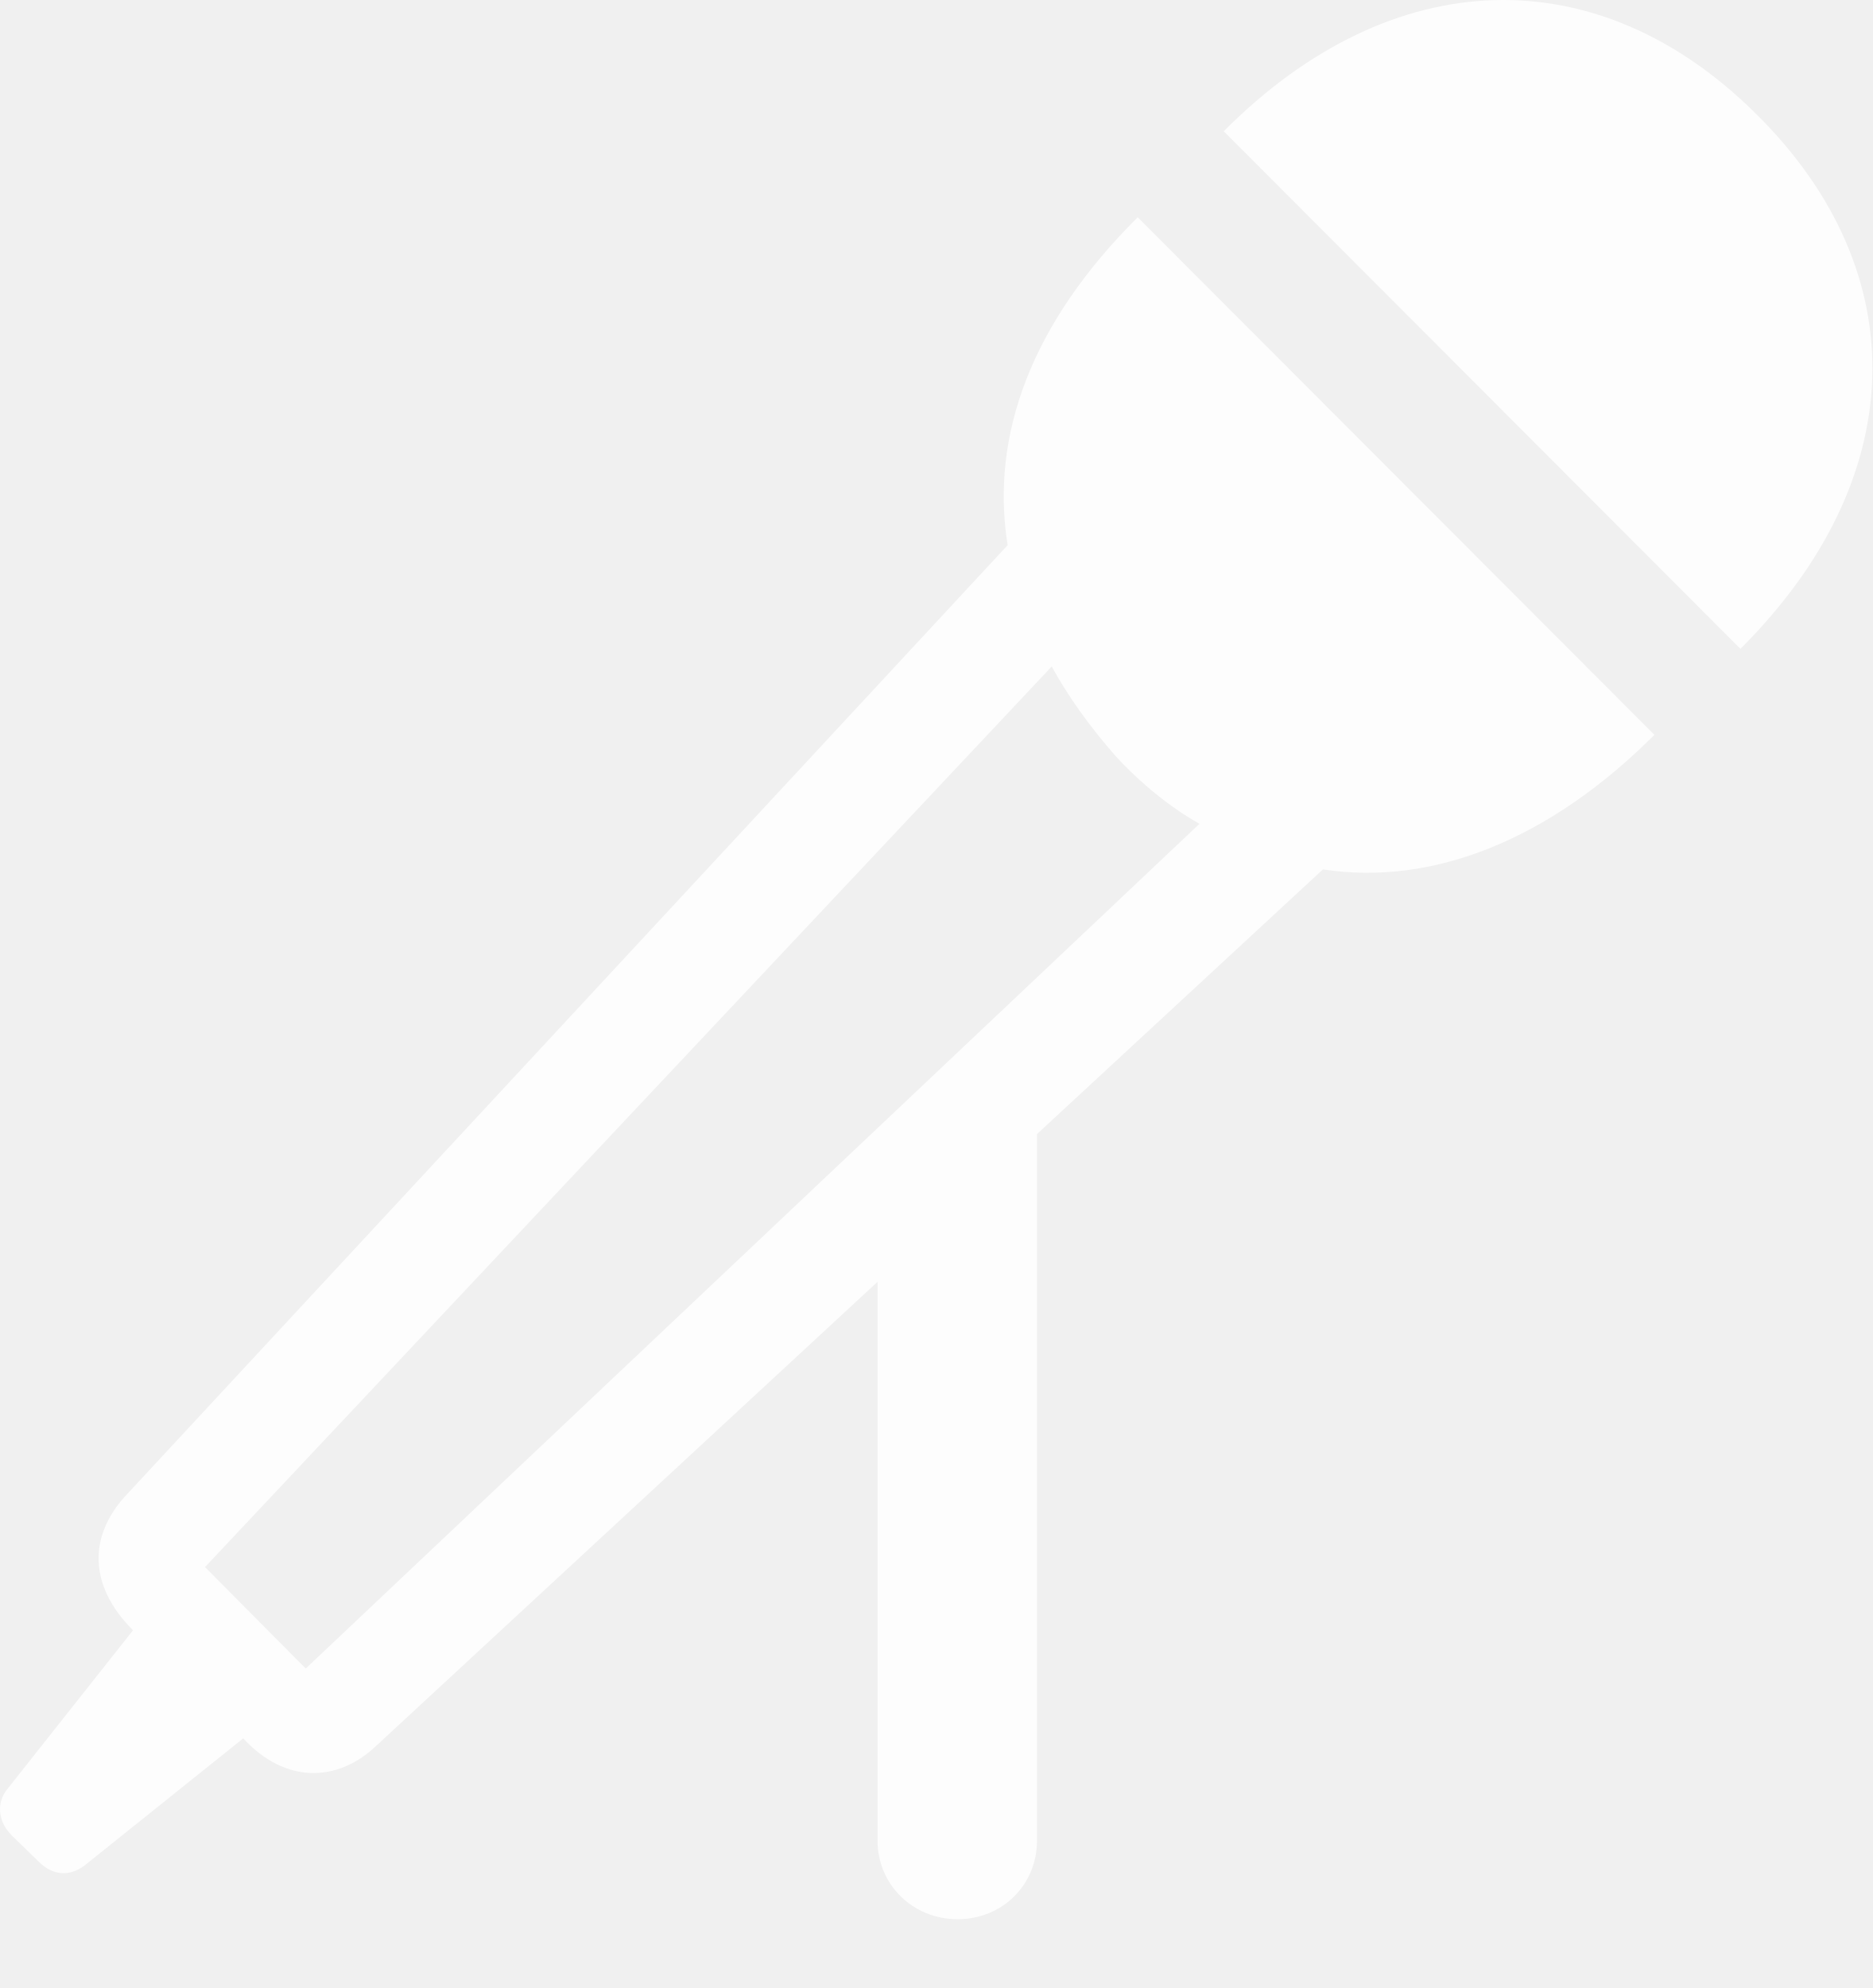
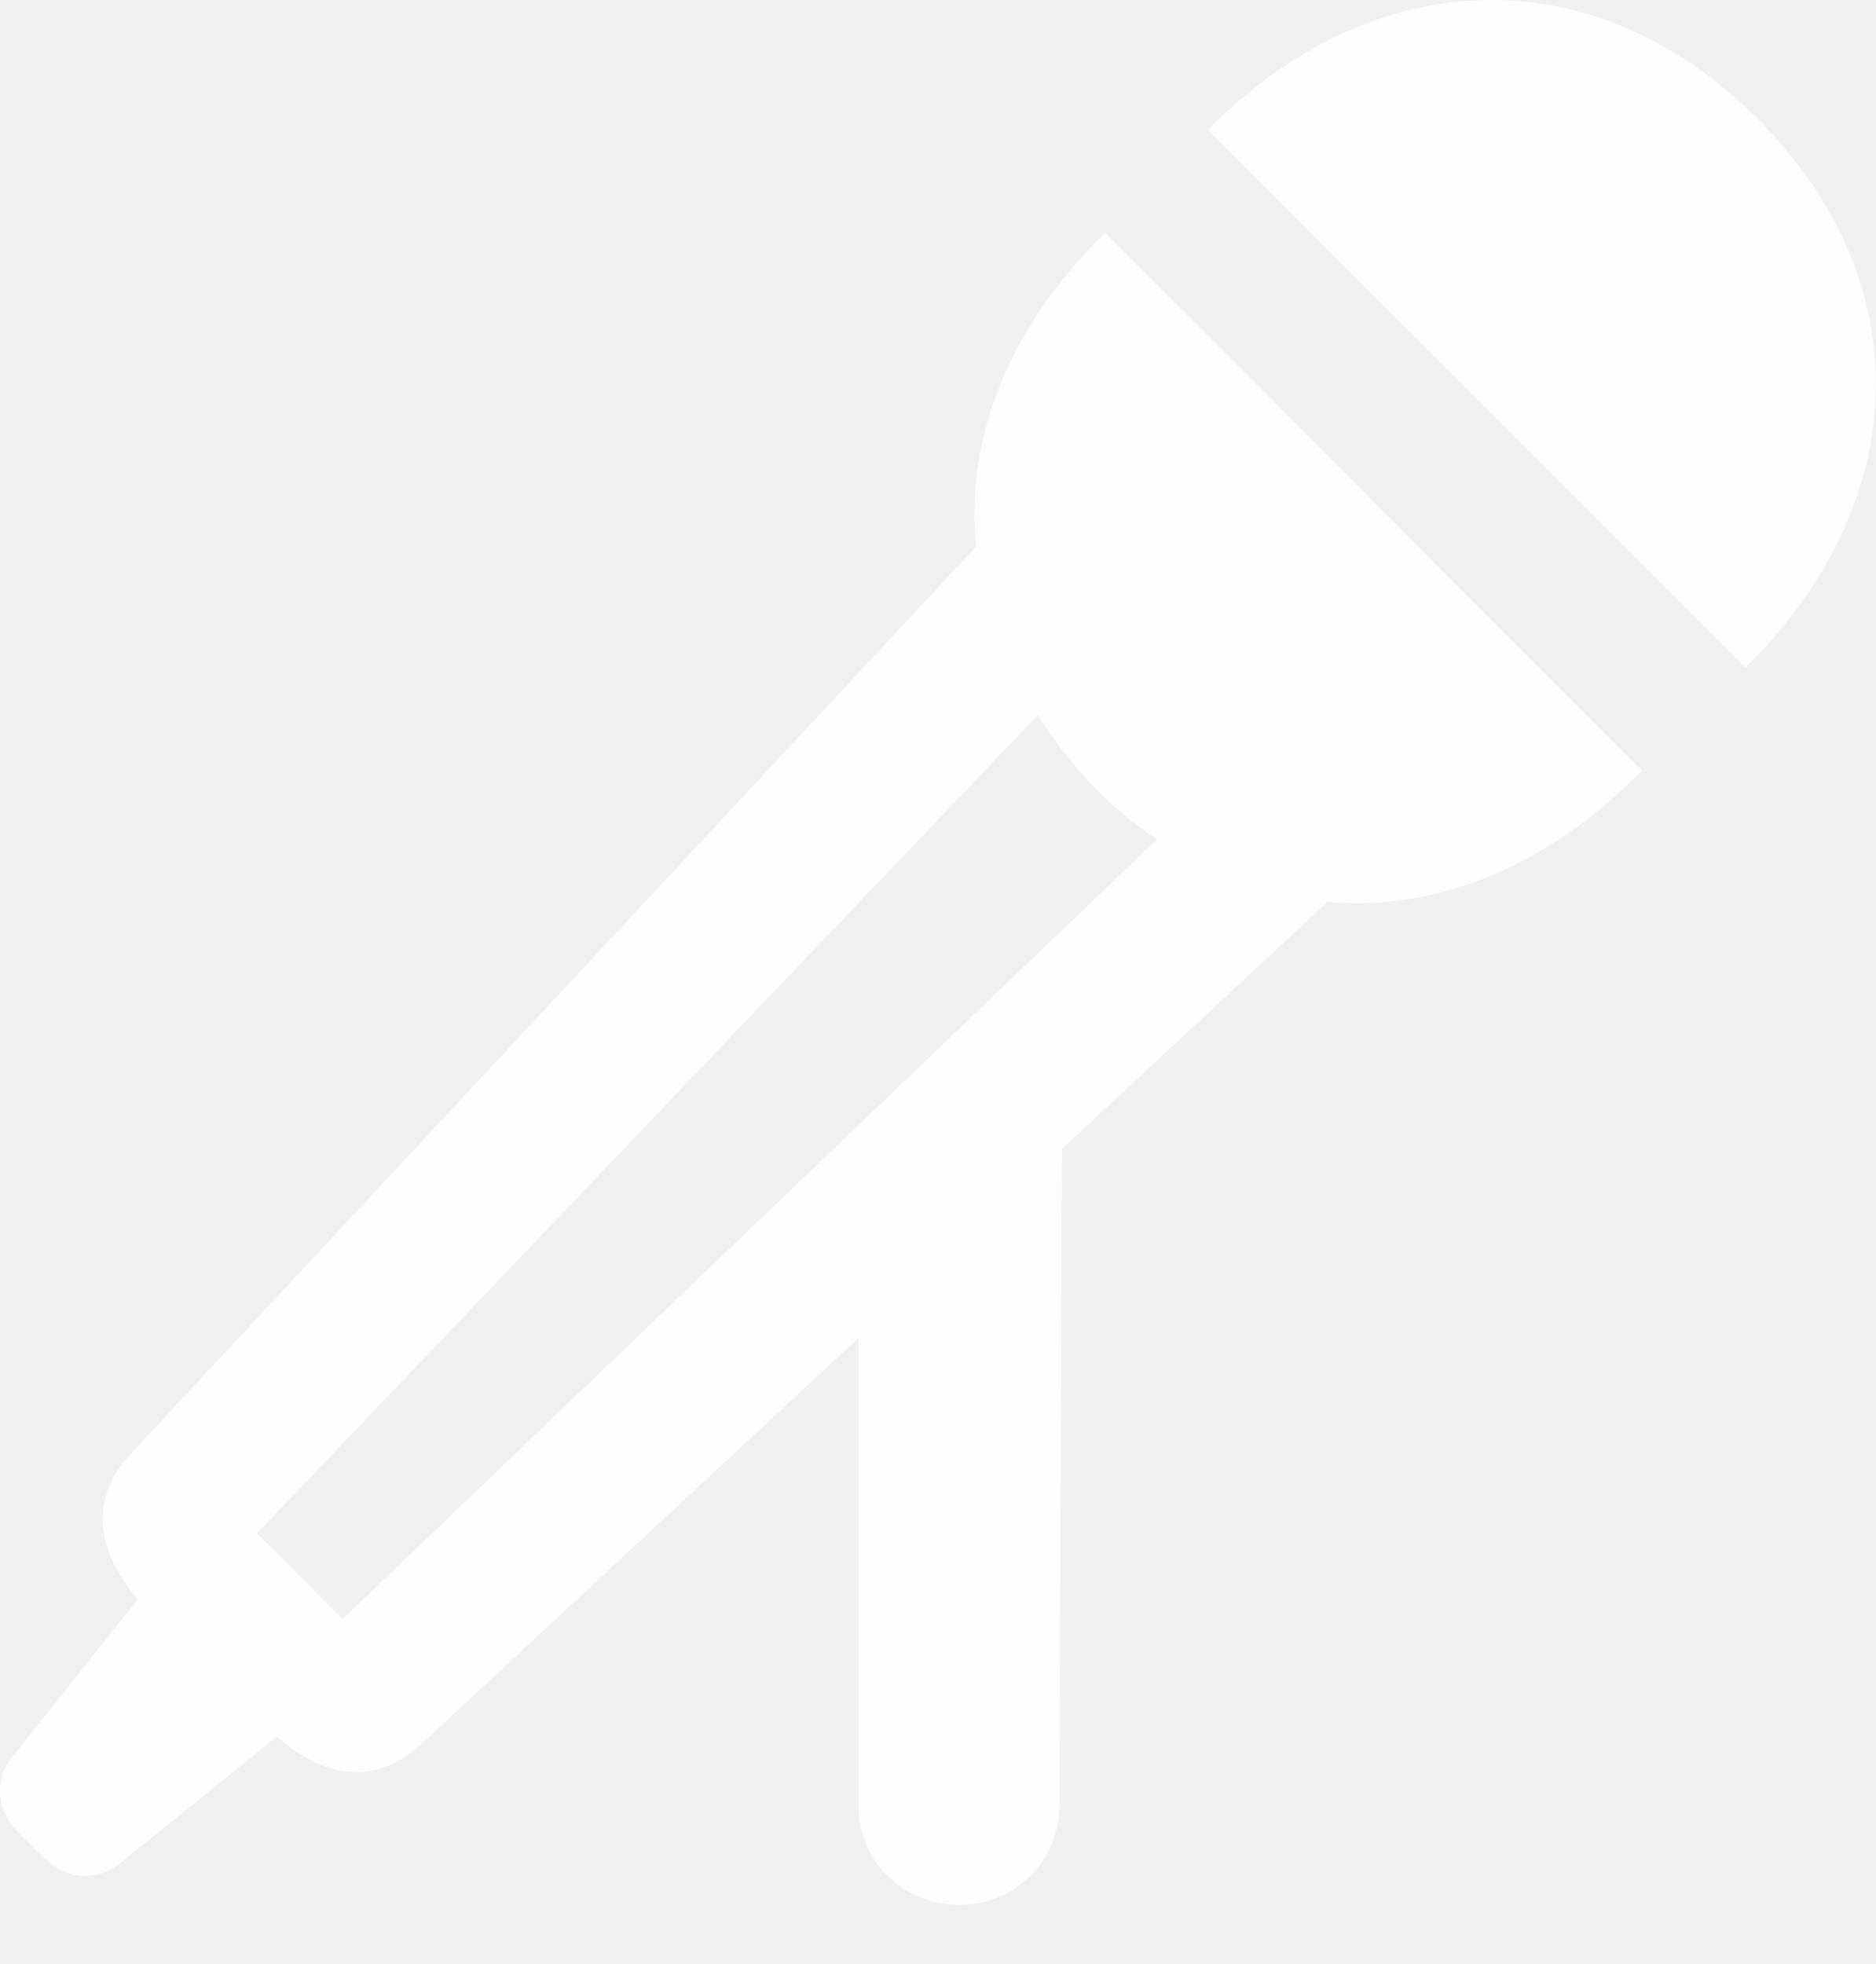
- <svg xmlns="http://www.w3.org/2000/svg" version="1.1" viewBox="0 0 497.635 528.145">
+ <svg xmlns="http://www.w3.org/2000/svg" version="1.1" viewBox="0 0 518.732 543.086">
  <g>
-     <rect height="528.145" opacity="0" width="497.635" x="0" y="0" />
-     <path d="M254.482 509.873C266.396 509.873 275.575 500.694 275.575 488.975L275.575 301.28L351.552 230.967C380.654 235.459 411.708 223.155 439.638 195.225L302.333 57.725C274.208 85.655 263.075 115.538 267.763 144.834L33.193 397.569C23.818 407.92 23.232 421.006 35.341 433.116L1.943 475.303C-0.792 478.623-0.792 483.506 2.919 487.413L10.341 494.639C14.052 498.35 18.544 498.545 22.45 495.616L64.638 461.827C75.966 474.131 89.833 473.35 99.794 463.975L233.193 340.538L233.193 488.975C233.193 500.694 242.568 509.873 254.482 509.873ZM54.482 416.319L279.482 177.061C283.974 185.264 289.638 193.077 296.474 200.889C303.31 208.311 311.122 214.561 318.74 218.858L81.24 443.272ZM325.185 34.873L462.49 172.373C507.607 127.452 509.365 72.569 466.786 30.381C424.794-11.416 370.107-10.244 325.185 34.873Z" fill="white" fill-opacity="0.85" />
+     <rect height="543.086" opacity="0" width="518.732" x="0" y="0" />
+     <path d="M265.225 526.719C280.752 526.719 292.764 514.707 292.96 499.375L293.643 317.735L367.081 249.375C397.159 252.207 428.116 239.512 454.092 213.047L305.557 64.414C278.995 90.489 266.885 120.86 269.913 151.133L36.221 401.914C25.577 413.438 25.381 427.11 38.077 442.246L3.213 486.094C-1.572 492.051-0.986 500.547 4.874 506.504L12.295 513.828C18.253 519.785 26.553 520.469 33.096 515.293L76.553 480.235C91.299 493.125 105.264 492.735 116.592 482.188L237.393 369.981L237.393 499.375C237.393 514.707 249.698 526.719 265.225 526.719ZM71.085 423.985L287.002 197.715C291.006 204.258 295.987 210.606 301.651 216.758C307.413 222.813 313.76 227.988 319.913 232.09L94.717 447.715ZM334.073 35.899L482.608 184.629C528.213 139.903 532.12 78.867 485.831 32.676C439.737-13.125 378.799-9.609 334.073 35.899Z" fill="white" fill-opacity="0.85" />
  </g>
</svg>
